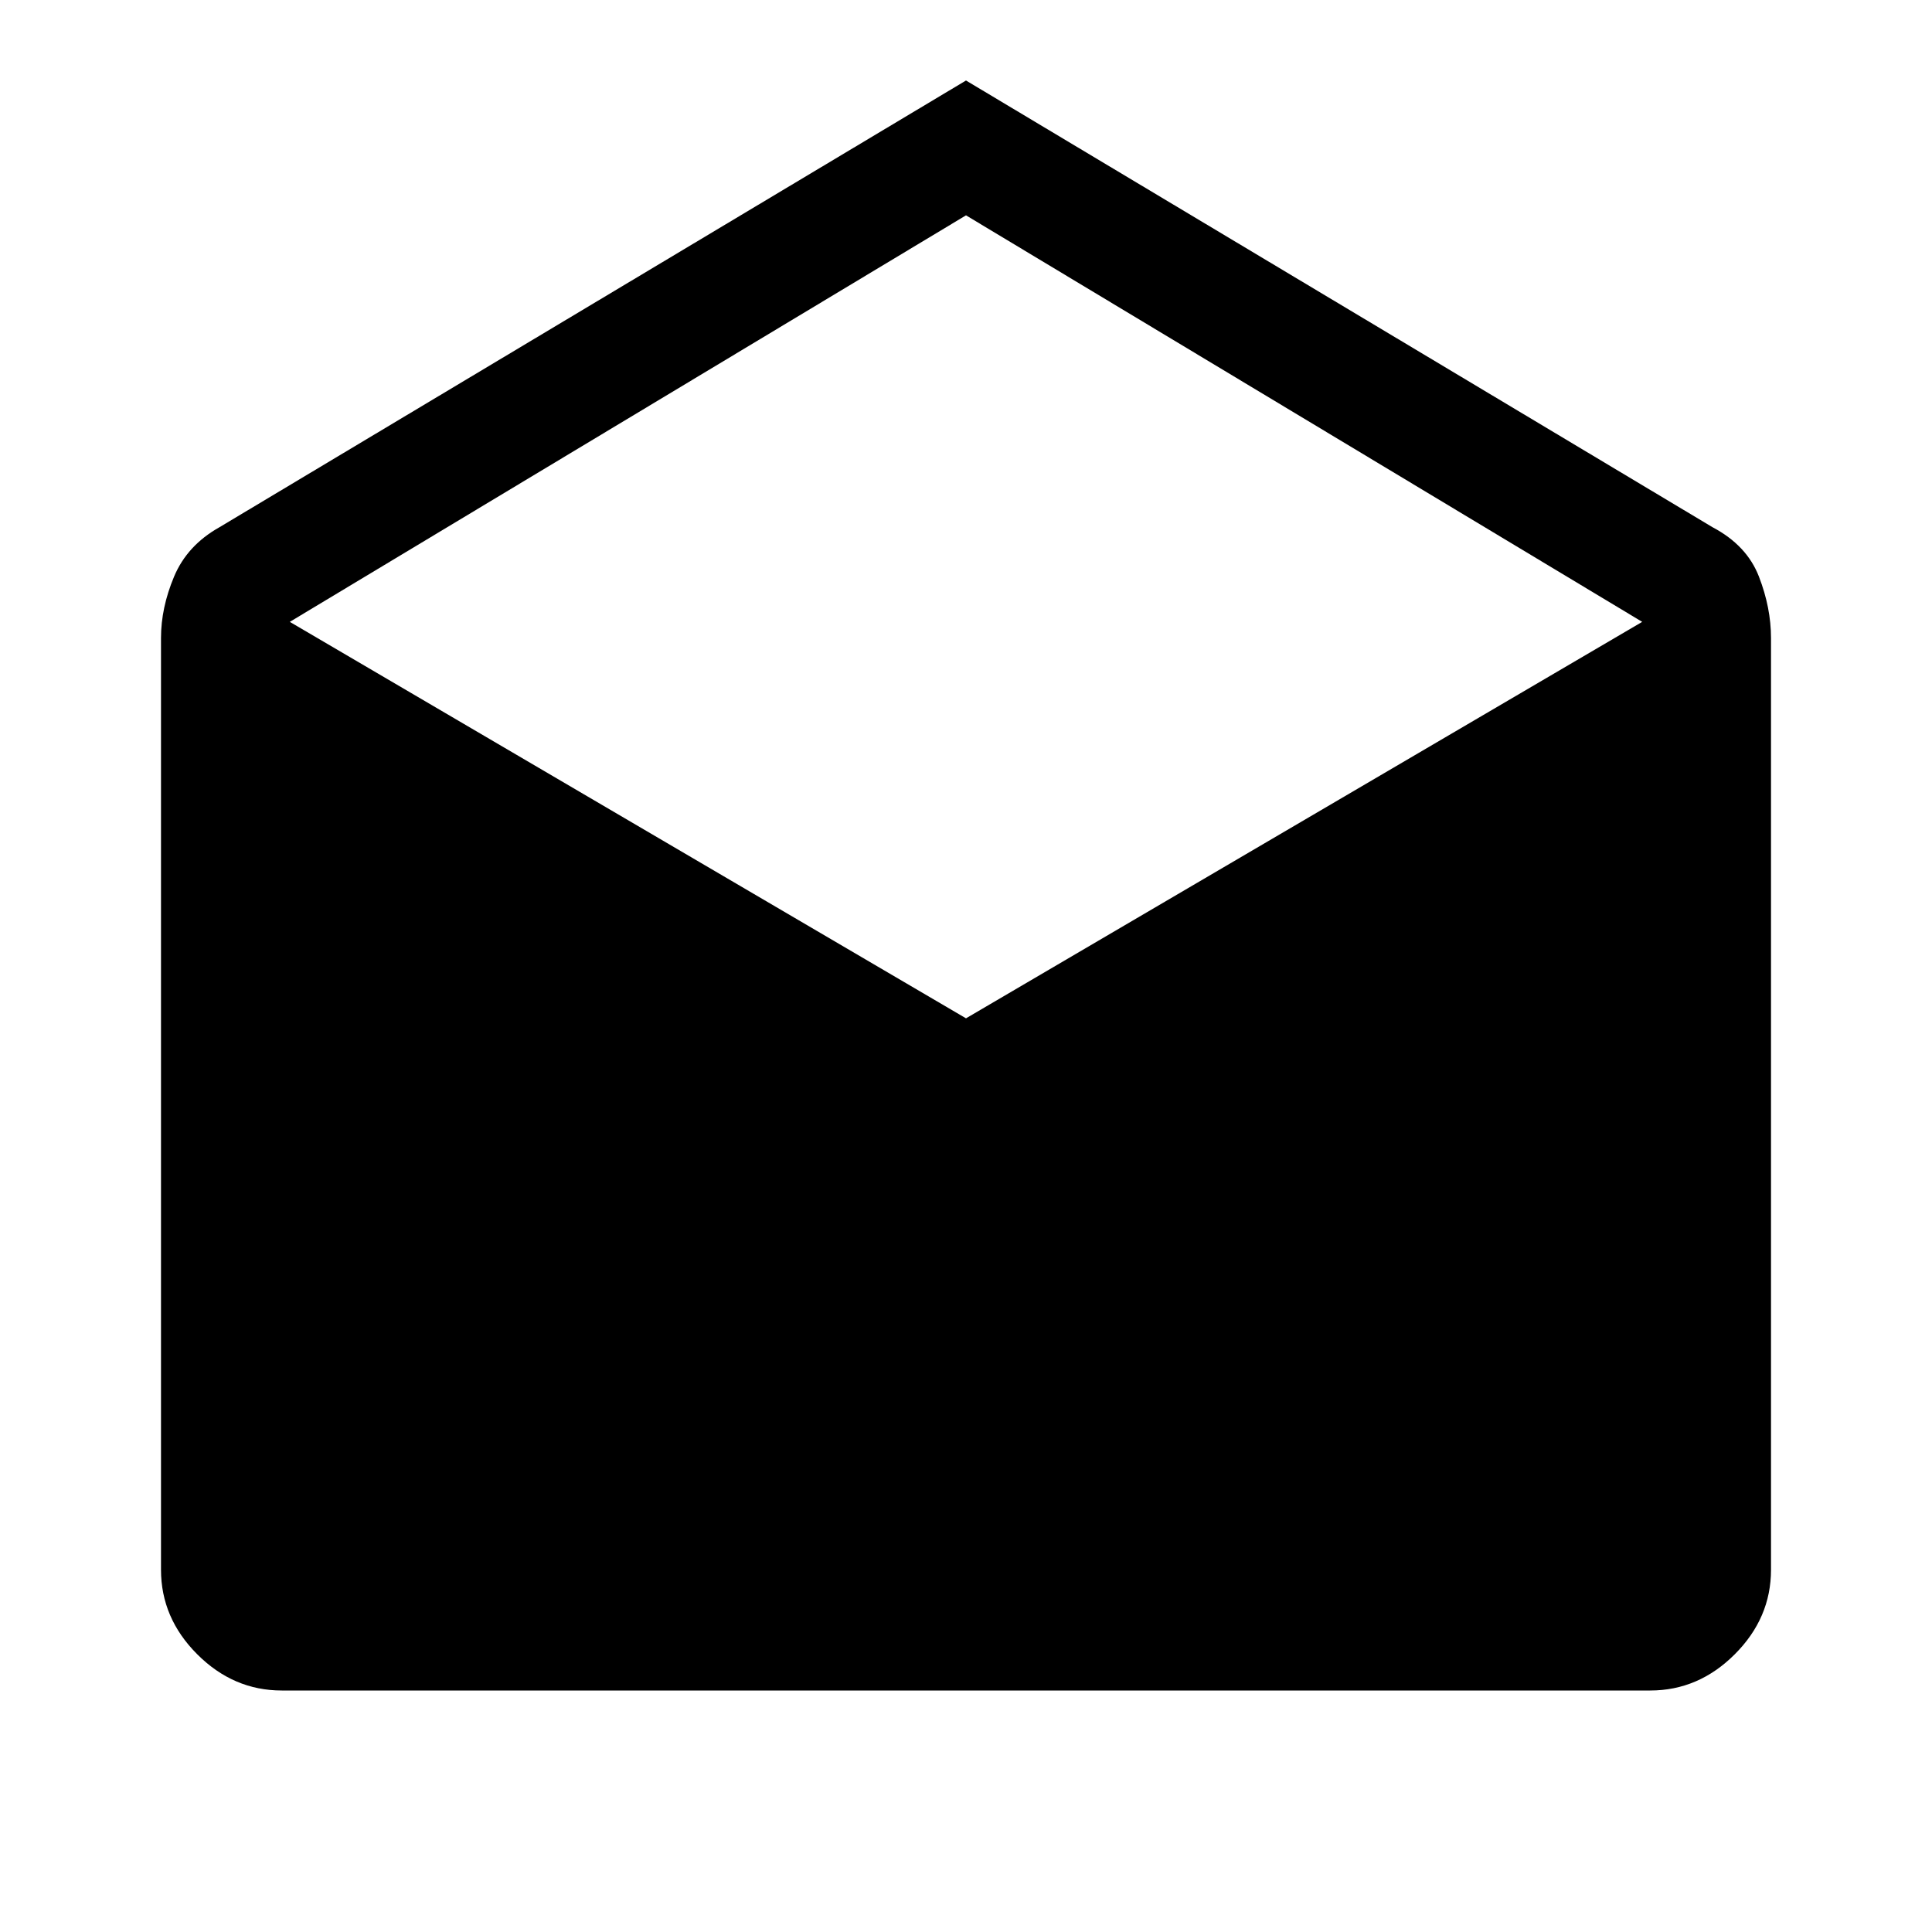
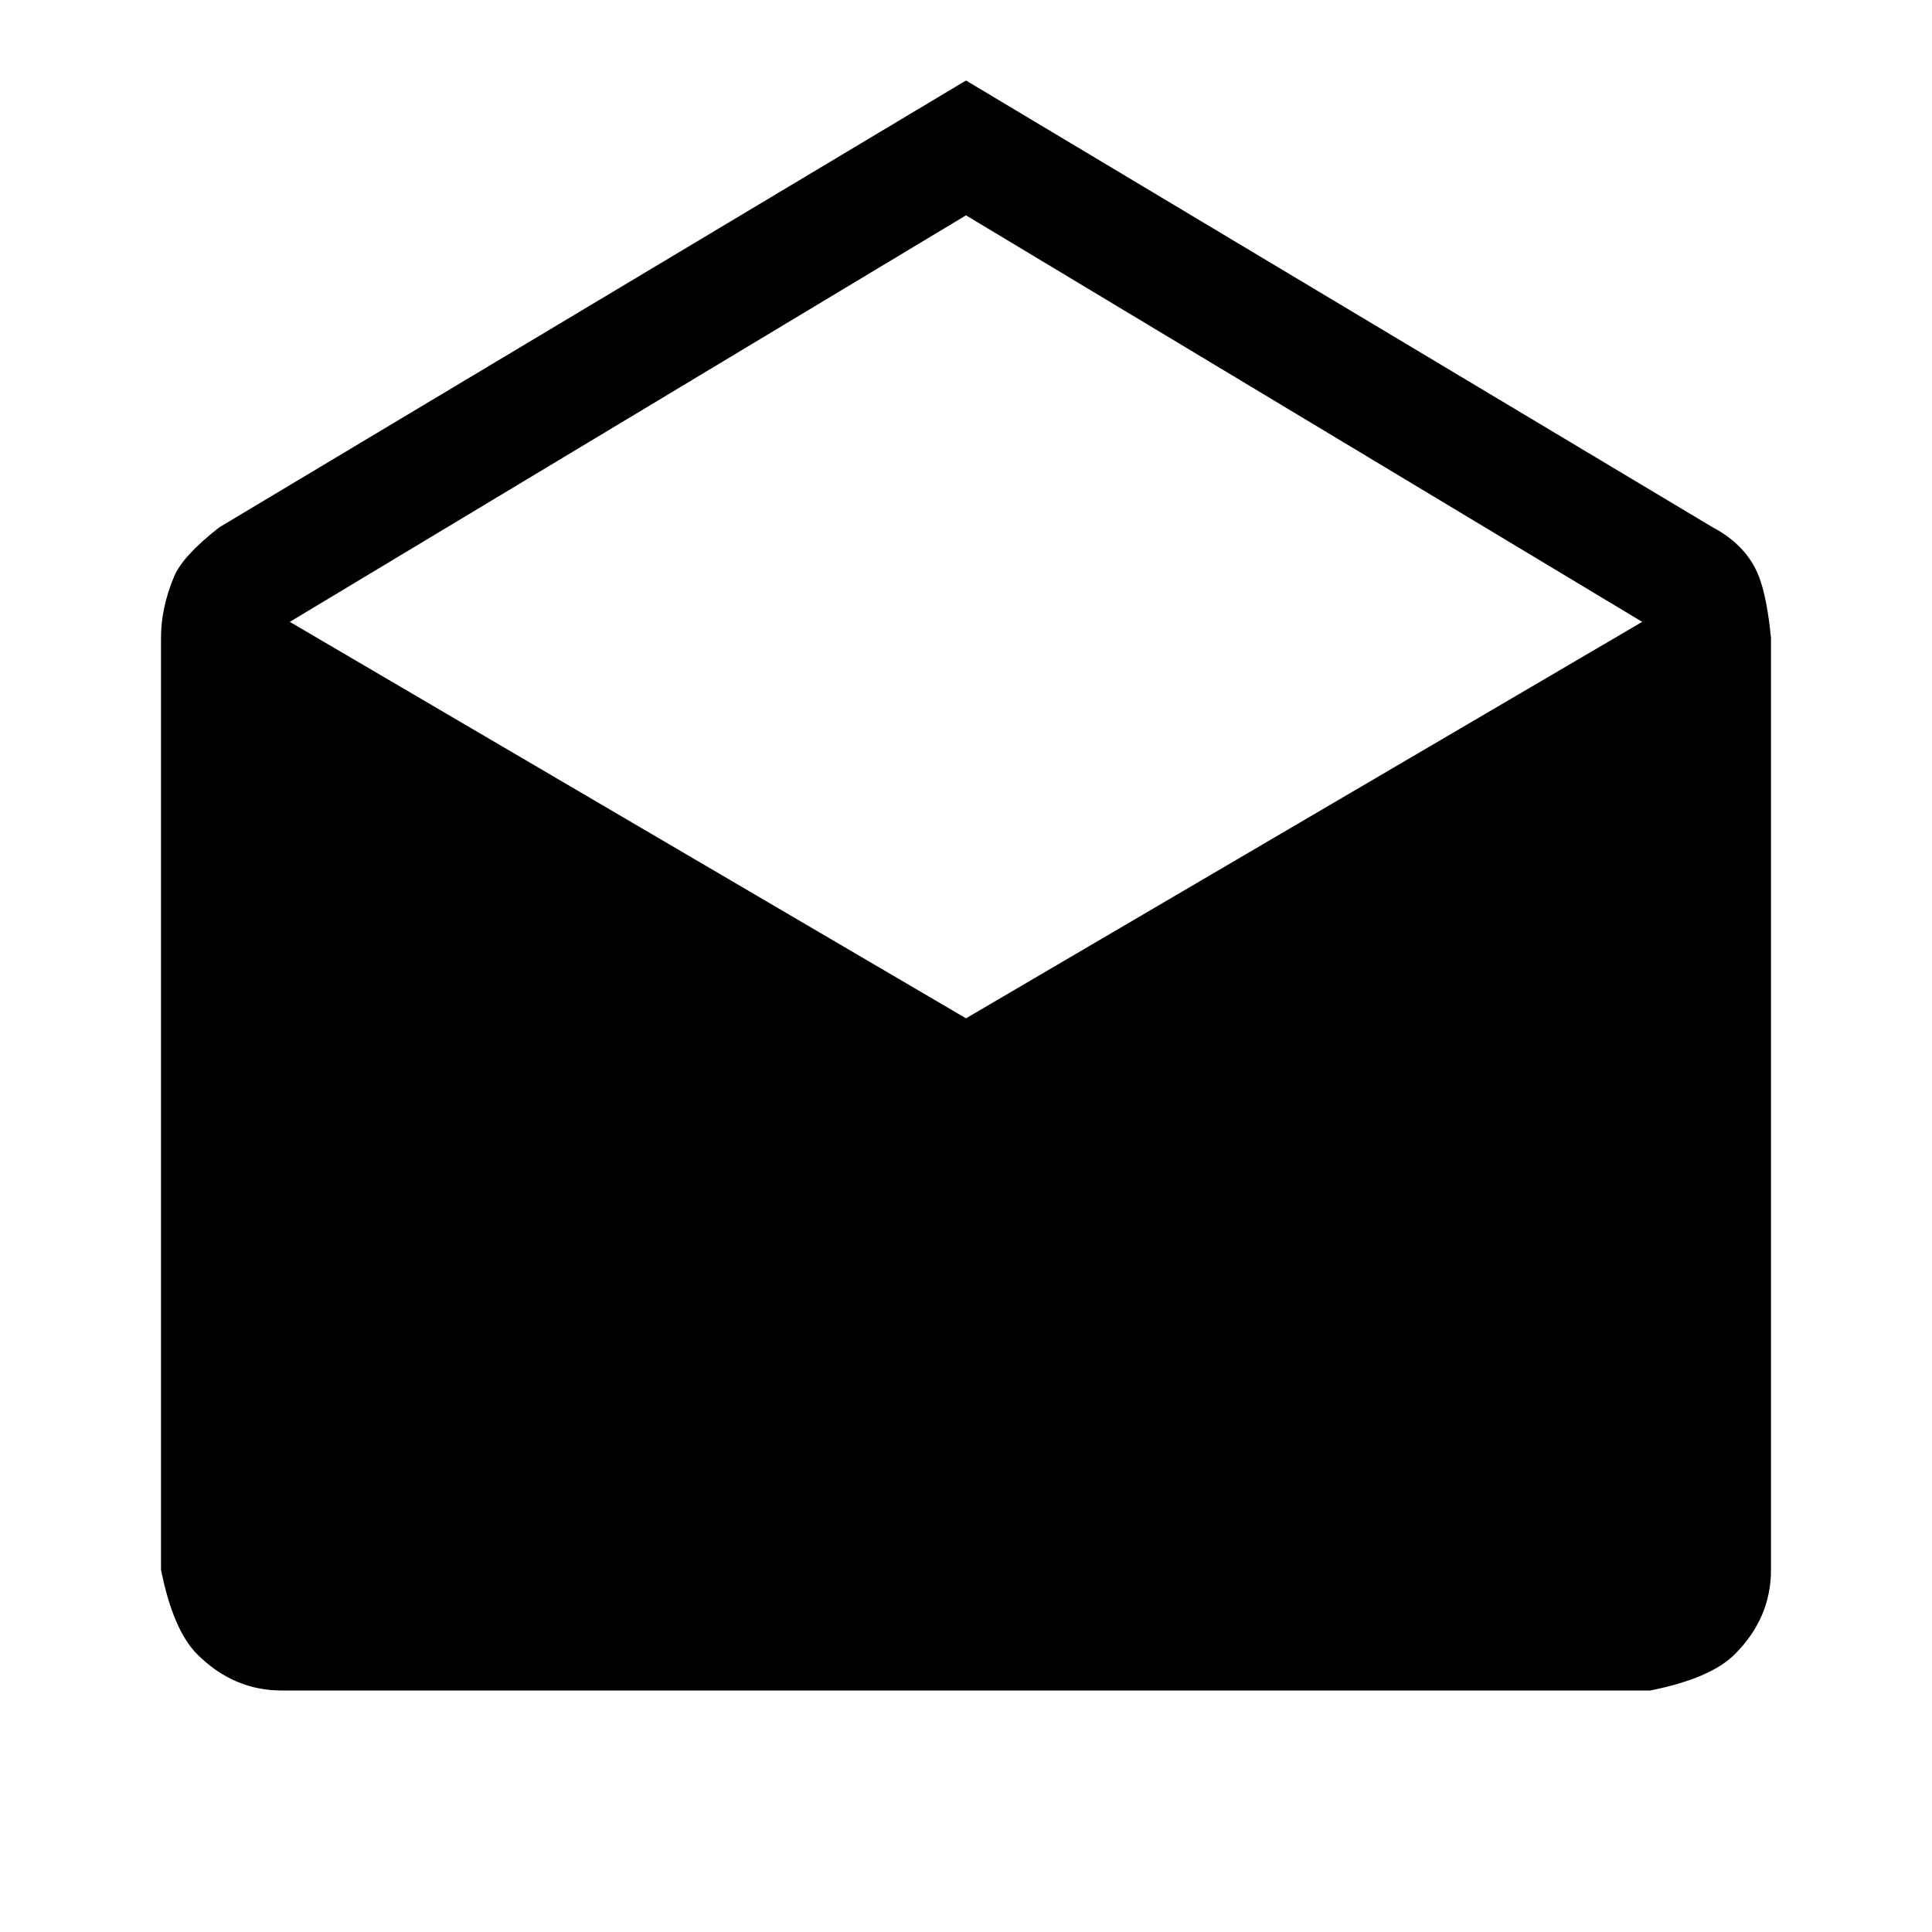
- <svg xmlns="http://www.w3.org/2000/svg" height="48" viewBox="0 96 960 960" width="48">
-   <path d="m480 136 371 222q17 9 23 24.5t6 30.5v463q0 24-18 42t-42 18H140q-24 0-42-18t-18-42V413q0-15 6.5-30.5T109 358l371-222Zm0 466 336-197-336-202-336 202 336 197Z" />
+ <svg xmlns="http://www.w3.org/2000/svg" id="body_1" width="50" height="50">
+   <g transform="matrix(0.05208334 0 0 0.05208334 -0 -5)">
+     <path d="M480 136L851 358C 862.333 364 870 372.167 874 382.5C 876.667 389.389 878.667 399.556 880 413L880 413L880 876C 880 892 874 906 862 918C 854 926 840 932 820 936L820 936L140 936C 124 936 110 930 98 918C 90 910 84 896 80 876L80 876L80 413C 80 403 82.167 392.833 86.5 382.5C 89.389 375.611 96.889 367.444 109 358L109 358L480 136zM480 602L816 405L480 203L144 405L480 602z" stroke="none" fill="#000000" fill-rule="nonzero" />
+   </g>
</svg>
